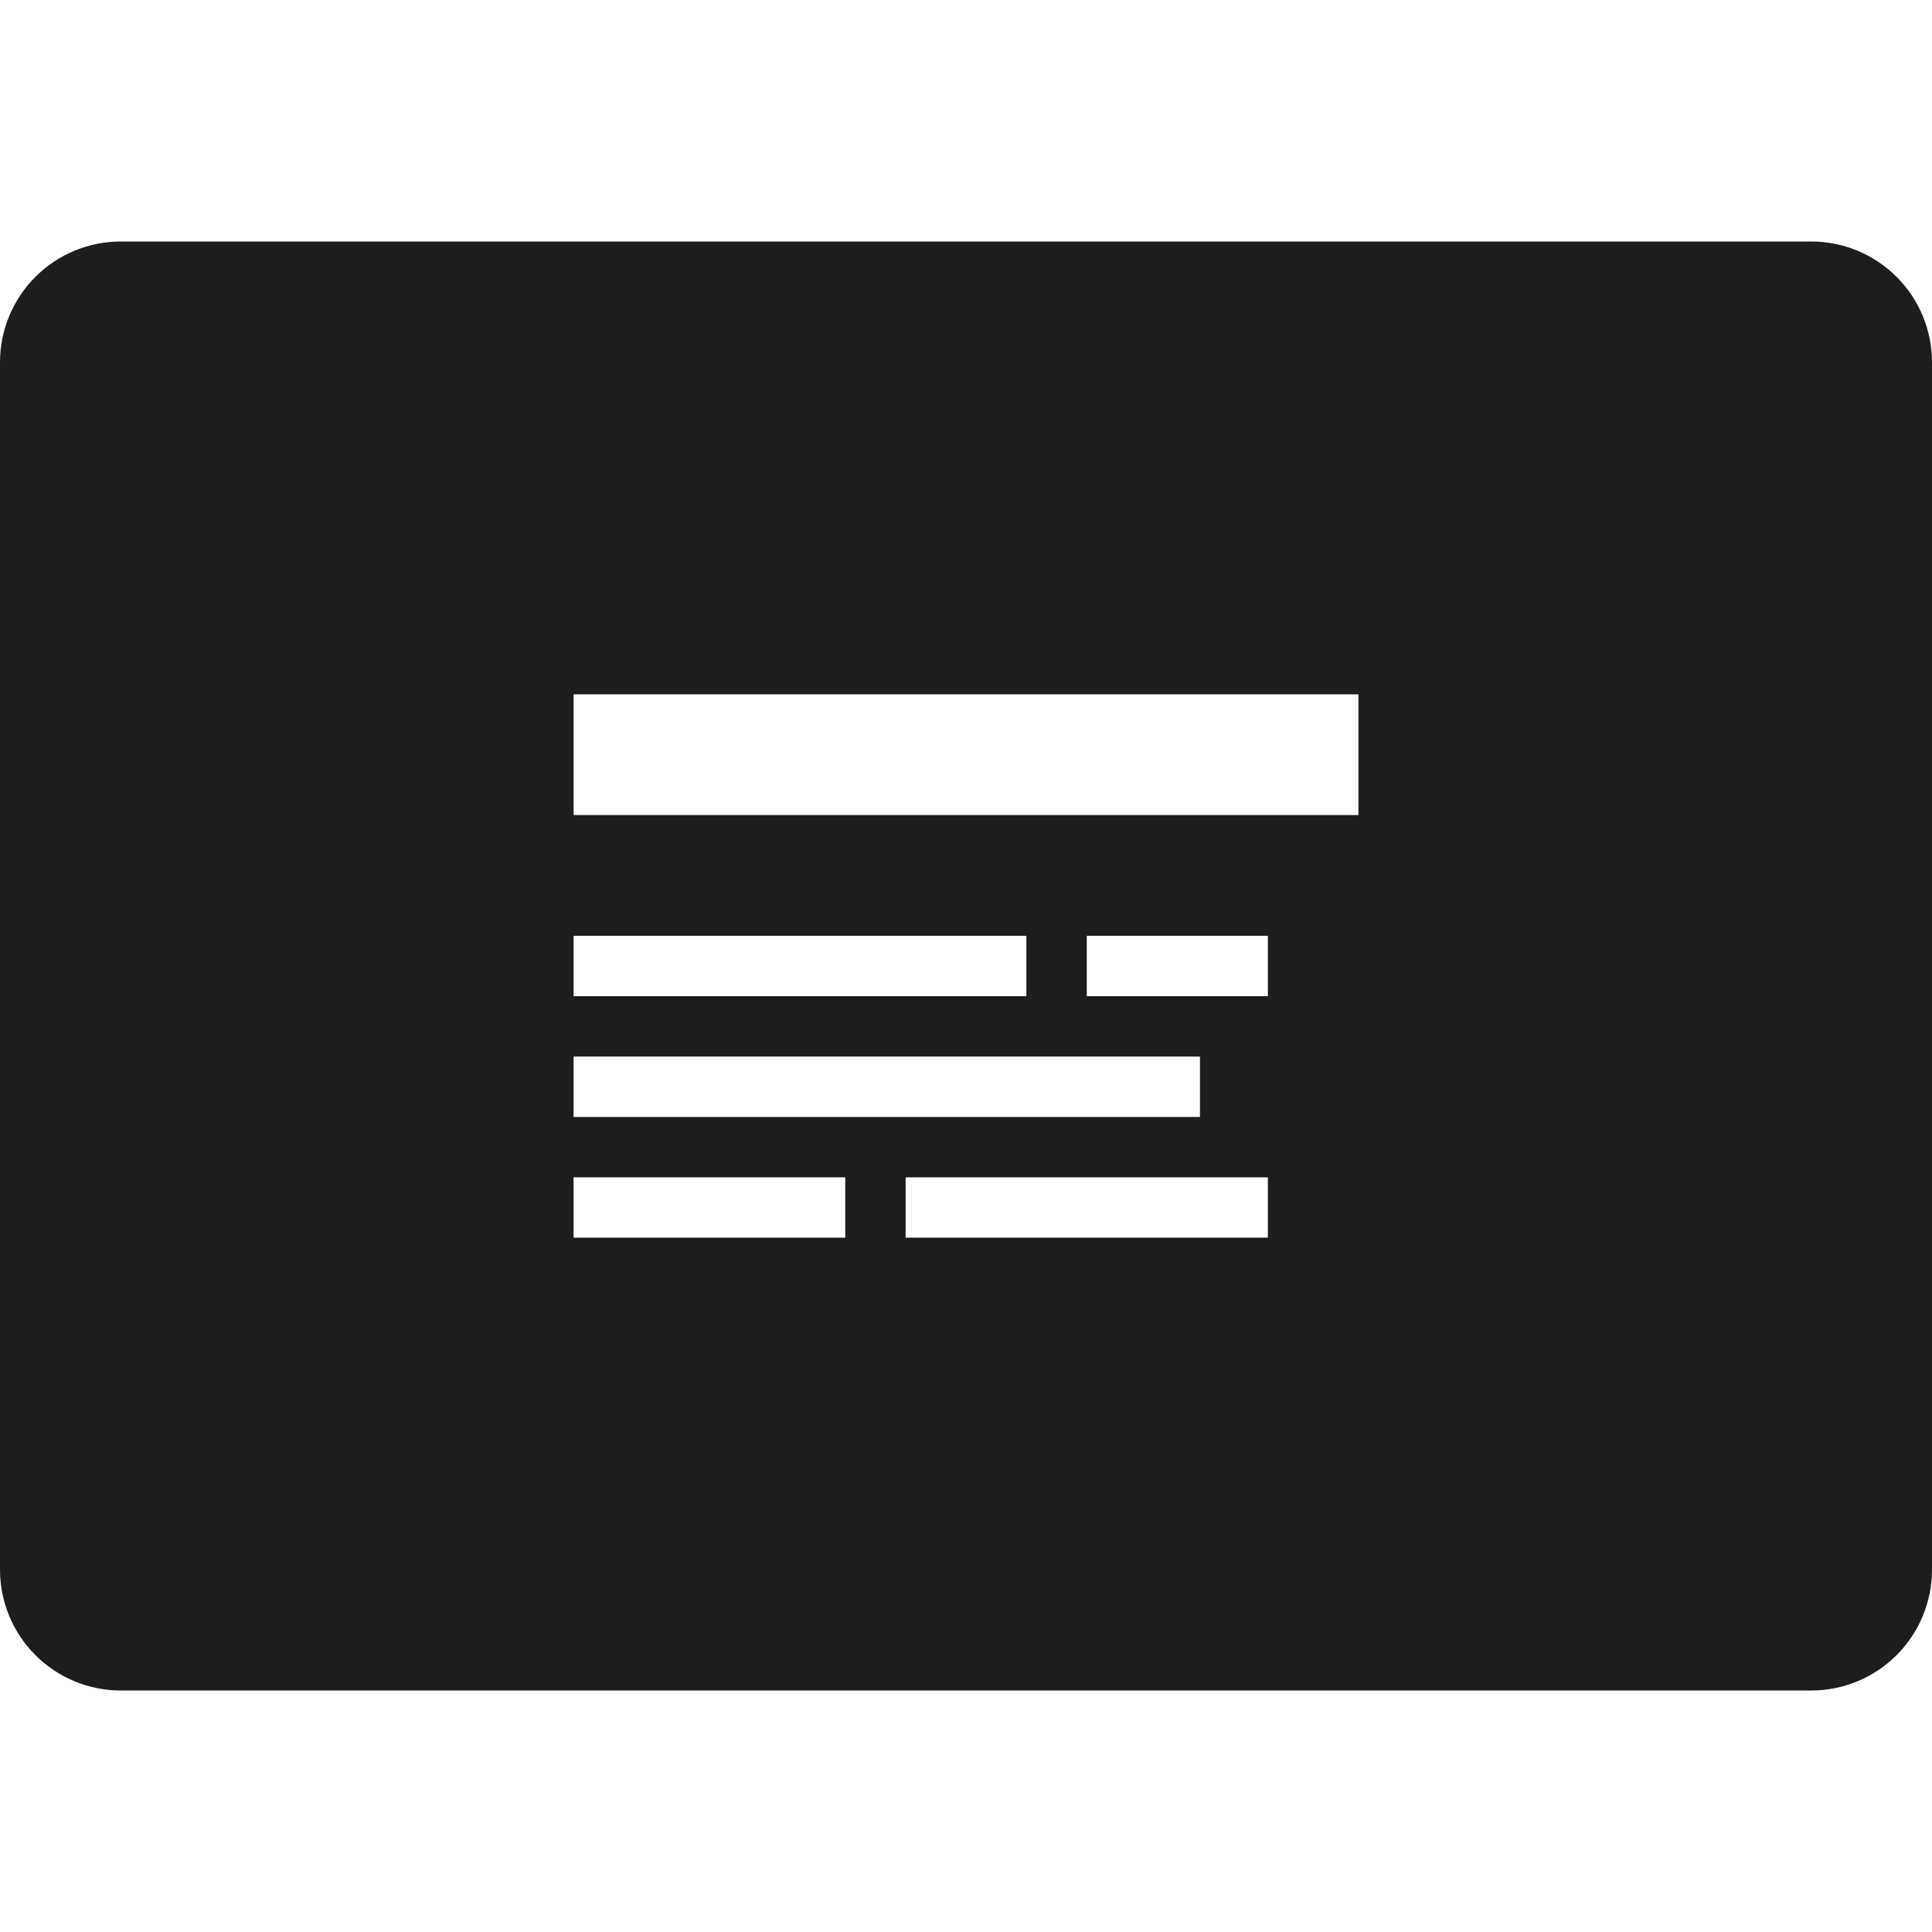
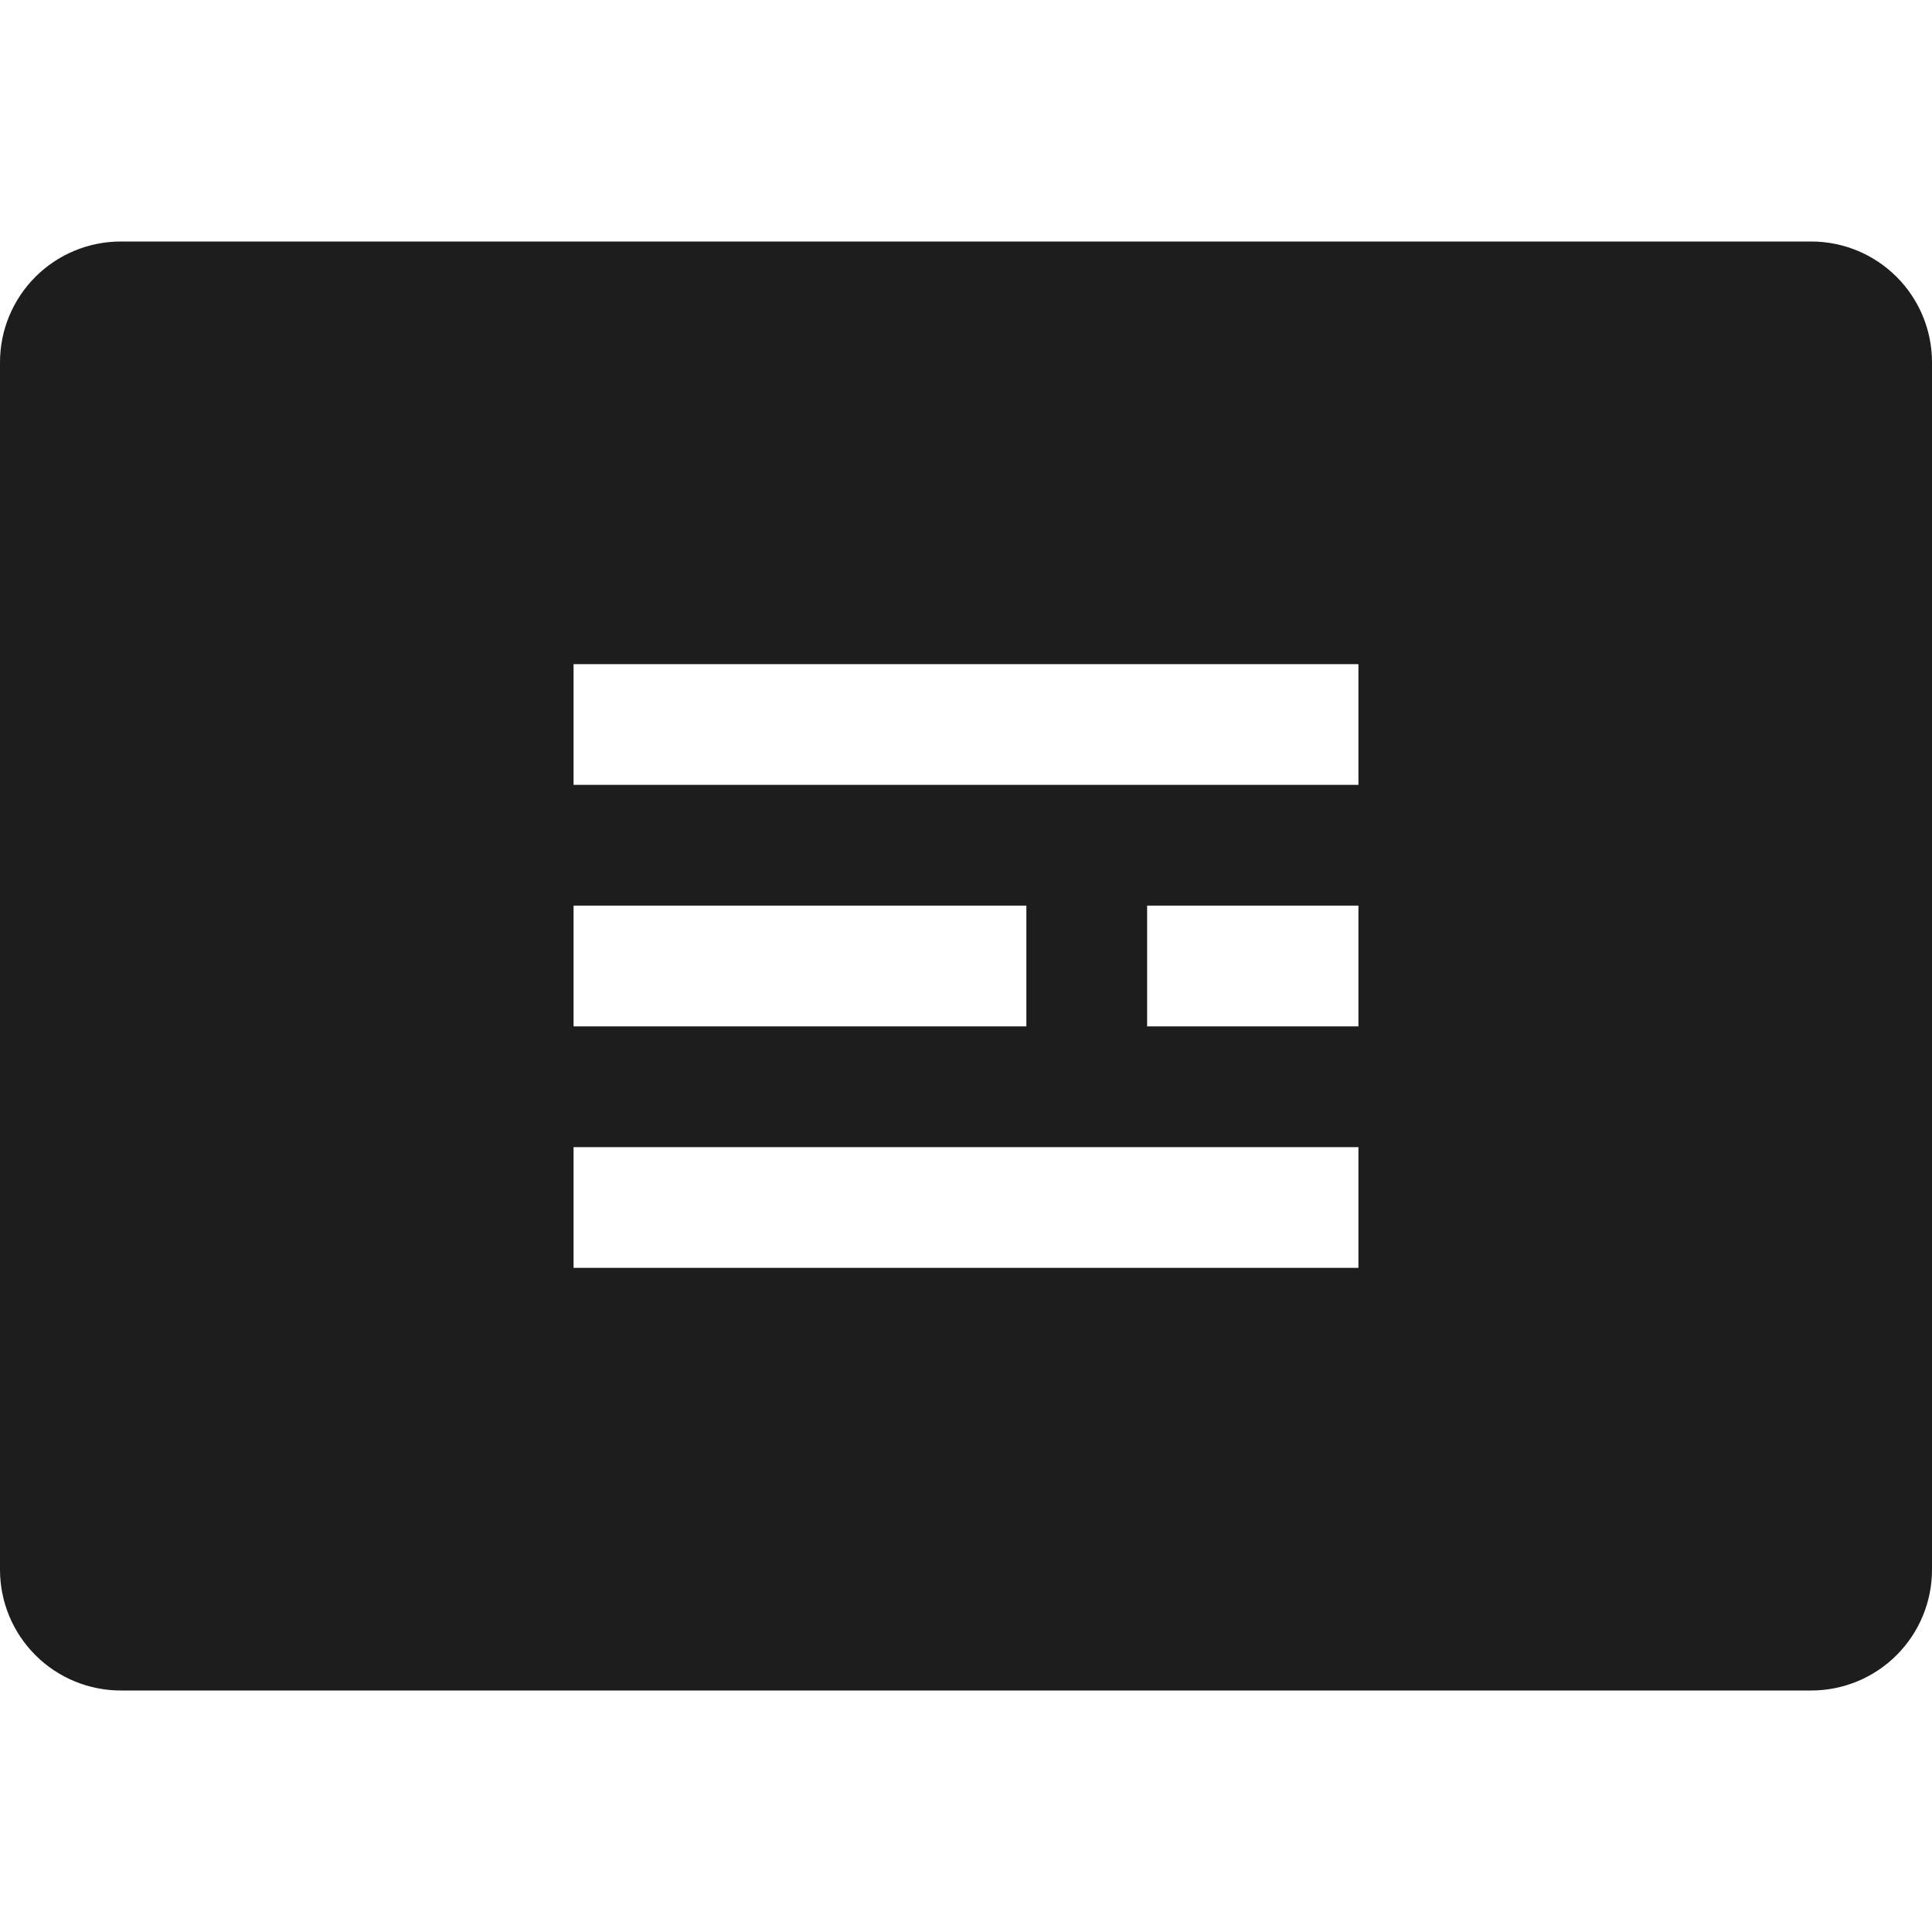
<svg xmlns="http://www.w3.org/2000/svg" width="100%" height="100%" viewBox="0 0 32 32" version="1.1" xml:space="preserve" style="fill-rule:evenodd;clip-rule:evenodd;stroke-linejoin:round;stroke-miterlimit:2;">
  <g transform="matrix(1,0,0,1,-412,-48)">
    <g id="abstract" transform="matrix(0.016,0,0,0.032,412,48)">
      <rect x="0" y="0" width="2000" height="1000" style="fill:none;" />
      <clipPath id="_clip1">
        <rect x="0" y="0" width="2000" height="1000" />
      </clipPath>
      <g clip-path="url(#_clip1)">
        <g transform="matrix(62.5,0,0,31.25,-25750,-1500)">
-           <path d="M414,76C413.47,76 412.961,75.789 412.586,75.414C412.211,75.039 412,74.53 412,74C412,69.48 412,58.52 412,54C412,53.47 412.211,52.961 412.586,52.586C412.961,52.211 413.47,52 414,52C419.746,52 436.254,52 442,52C442.53,52 443.039,52.211 443.414,52.586C443.789,52.961 444,53.47 444,54C444,58.52 444,69.48 444,74C444,74.53 443.789,75.039 443.414,75.414C443.039,75.789 442.53,76 442,76C436.254,76 419.746,76 414,76ZM426,67.5L421.5,67.5L421.5,68.5L426,68.5L426,67.5ZM433,67.5L427,67.5L427,68.5L433,68.5L433,67.5ZM431.875,65.5L421.5,65.5L421.5,66.5L431.875,66.5L431.875,65.5ZM433,63.5L430,63.5L430,64.5L433,64.5L433,63.5ZM429,63.5L421.5,63.5L421.5,64.5L429,64.5L429,63.5ZM434.5,59.5L421.5,59.5L421.5,61.5L434.5,61.5L434.5,59.5Z" style="fill:rgb(29,29,29);" />
+           <path d="M414,76C413.47,76 412.961,75.789 412.586,75.414C412.211,75.039 412,74.53 412,74C412,69.48 412,58.52 412,54C412,53.47 412.211,52.961 412.586,52.586C412.961,52.211 413.47,52 414,52C419.746,52 436.254,52 442,52C442.53,52 443.039,52.211 443.414,52.586C443.789,52.961 444,53.47 444,54C444,58.52 444,69.48 444,74C444,74.53 443.789,75.039 443.414,75.414C443.039,75.789 442.53,76 442,76C436.254,76 419.746,76 414,76ZM434.5,67L421.5,67L421.5,69L434.5,69L434.5,67ZM434.5,63L431,63L431,65L434.5,65L434.5,63ZM429,63L421.5,63L421.5,65L429,65L429,63ZM434.5,59L421.5,59L421.5,61L434.5,61L434.5,59Z" style="fill:rgb(29,29,29);" />
        </g>
      </g>
    </g>
  </g>
</svg>
